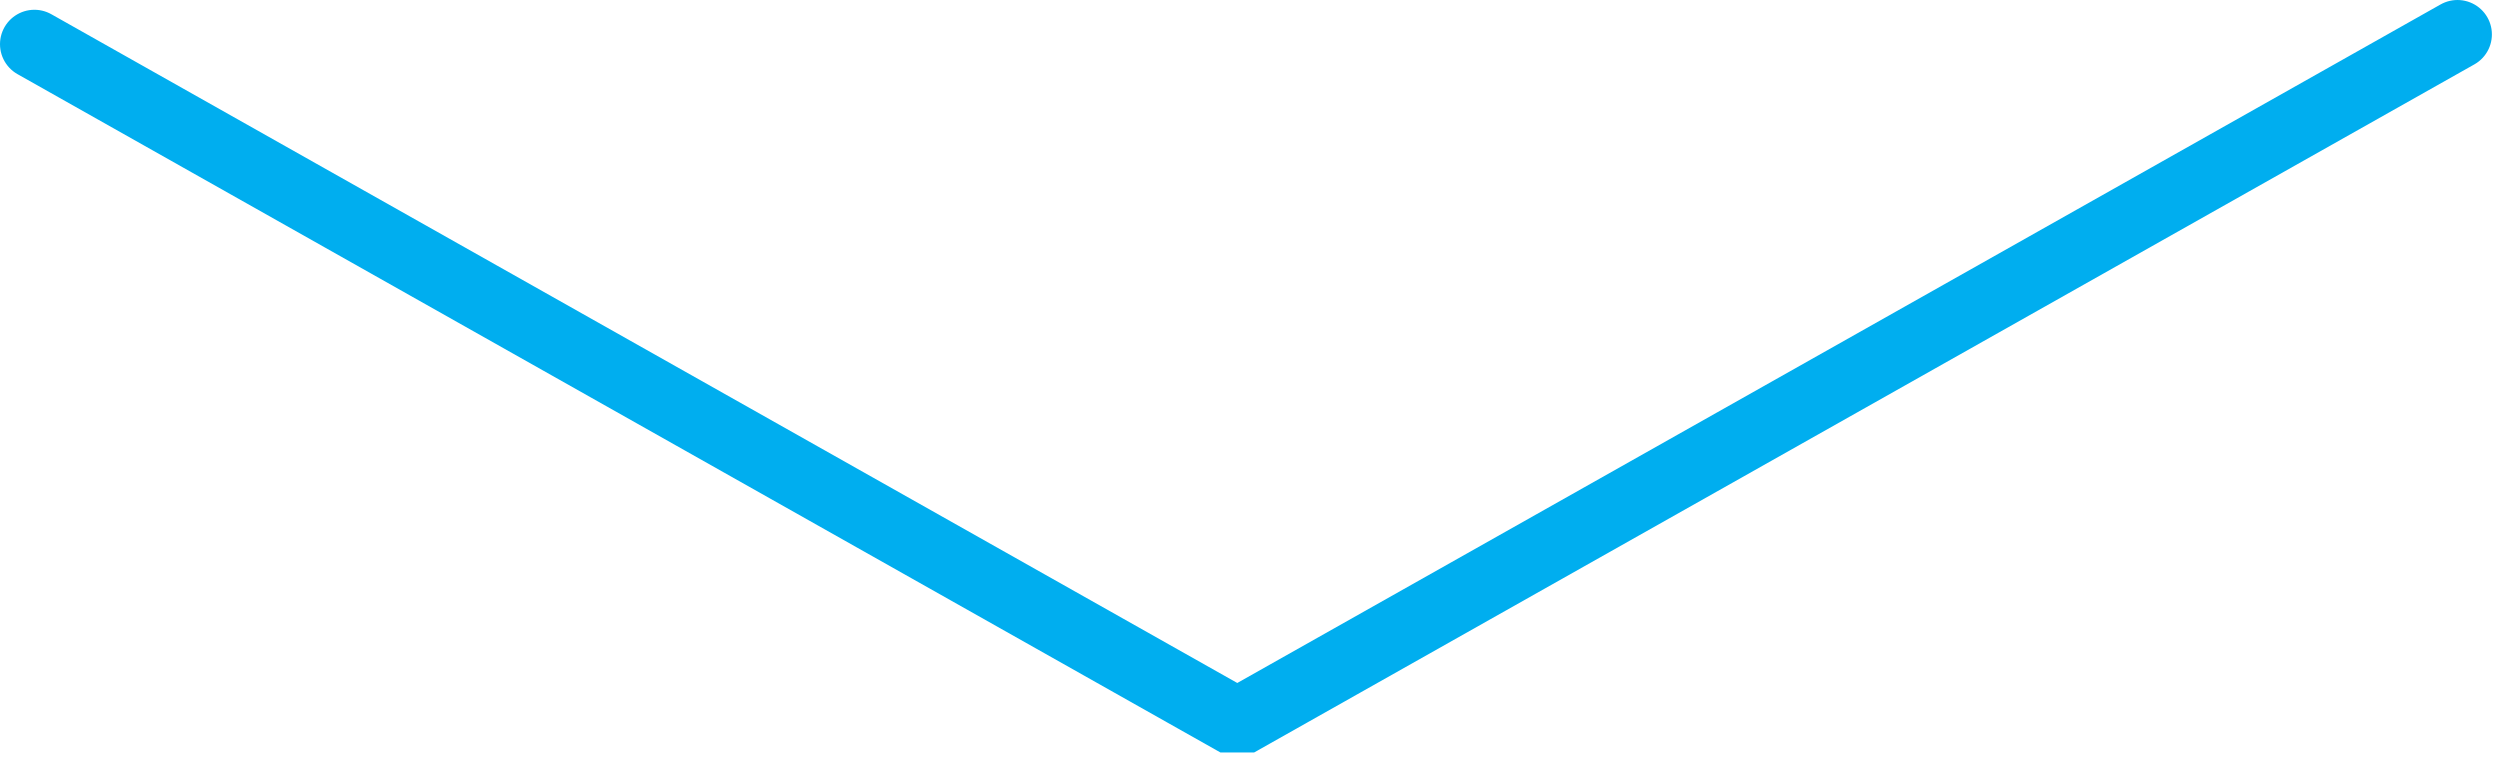
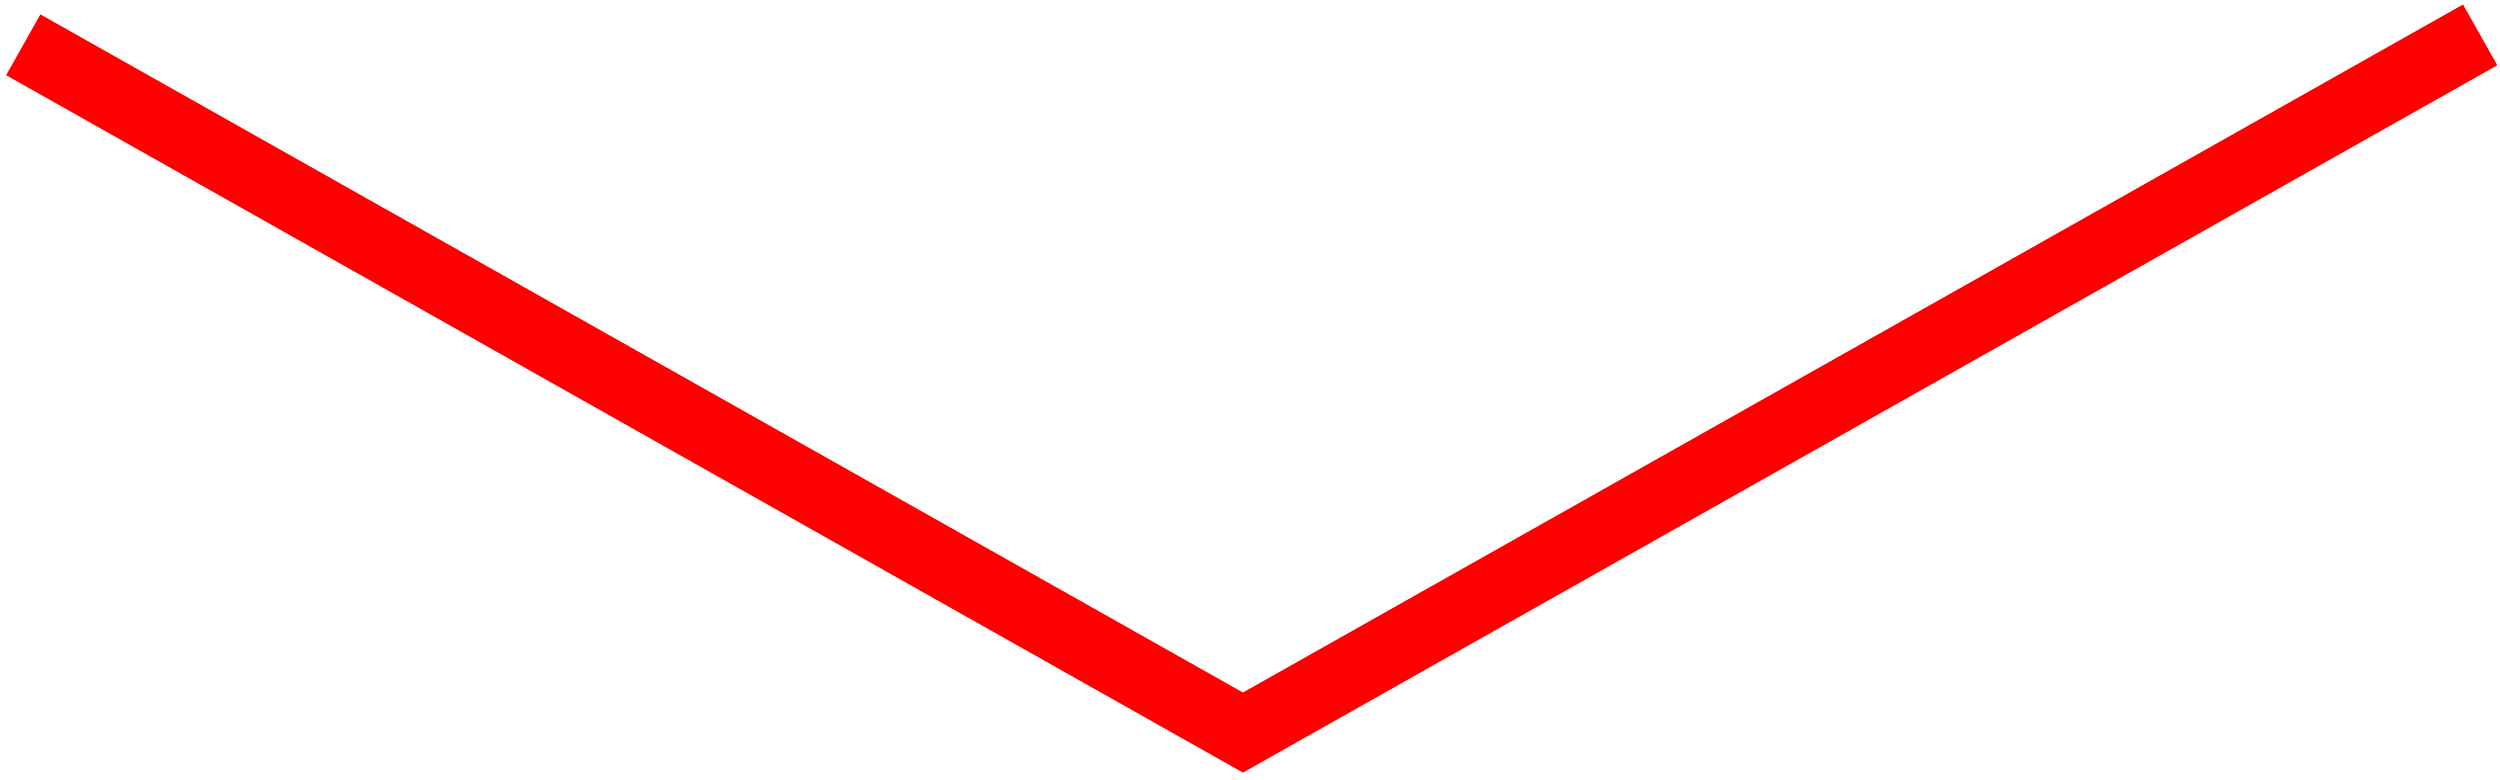
- <svg xmlns="http://www.w3.org/2000/svg" width="218px" height="66px" viewBox="0 0 218 66" version="1.1">
+ <svg xmlns="http://www.w3.org/2000/svg" width="215px" height="67px" viewBox="0 0 215 67" version="1.1">
  <defs />
-   <g id="Artboard" stroke="none" stroke-width="1" fill="none" fill-rule="evenodd" transform="translate(-1912, -3486)" stroke-linecap="round" stroke-linejoin="bevel">
-     <g id="Group-25" transform="translate(1297, 1018)" stroke="#00AEEF" stroke-width="6">
-       <polyline id="Path-3" points="618 2471.852 722.891 2531 829.293 2471" />
+   <g id="Page-1" stroke="none" stroke-width="1" fill="none" fill-rule="evenodd">
+     <g id="down-chevron" transform="translate(2, 3)" stroke="#FF0000" stroke-width="6">
+       <polyline id="Path-3" points="0 0.852 104.891 60 211.293 0" />
    </g>
  </g>
</svg>
